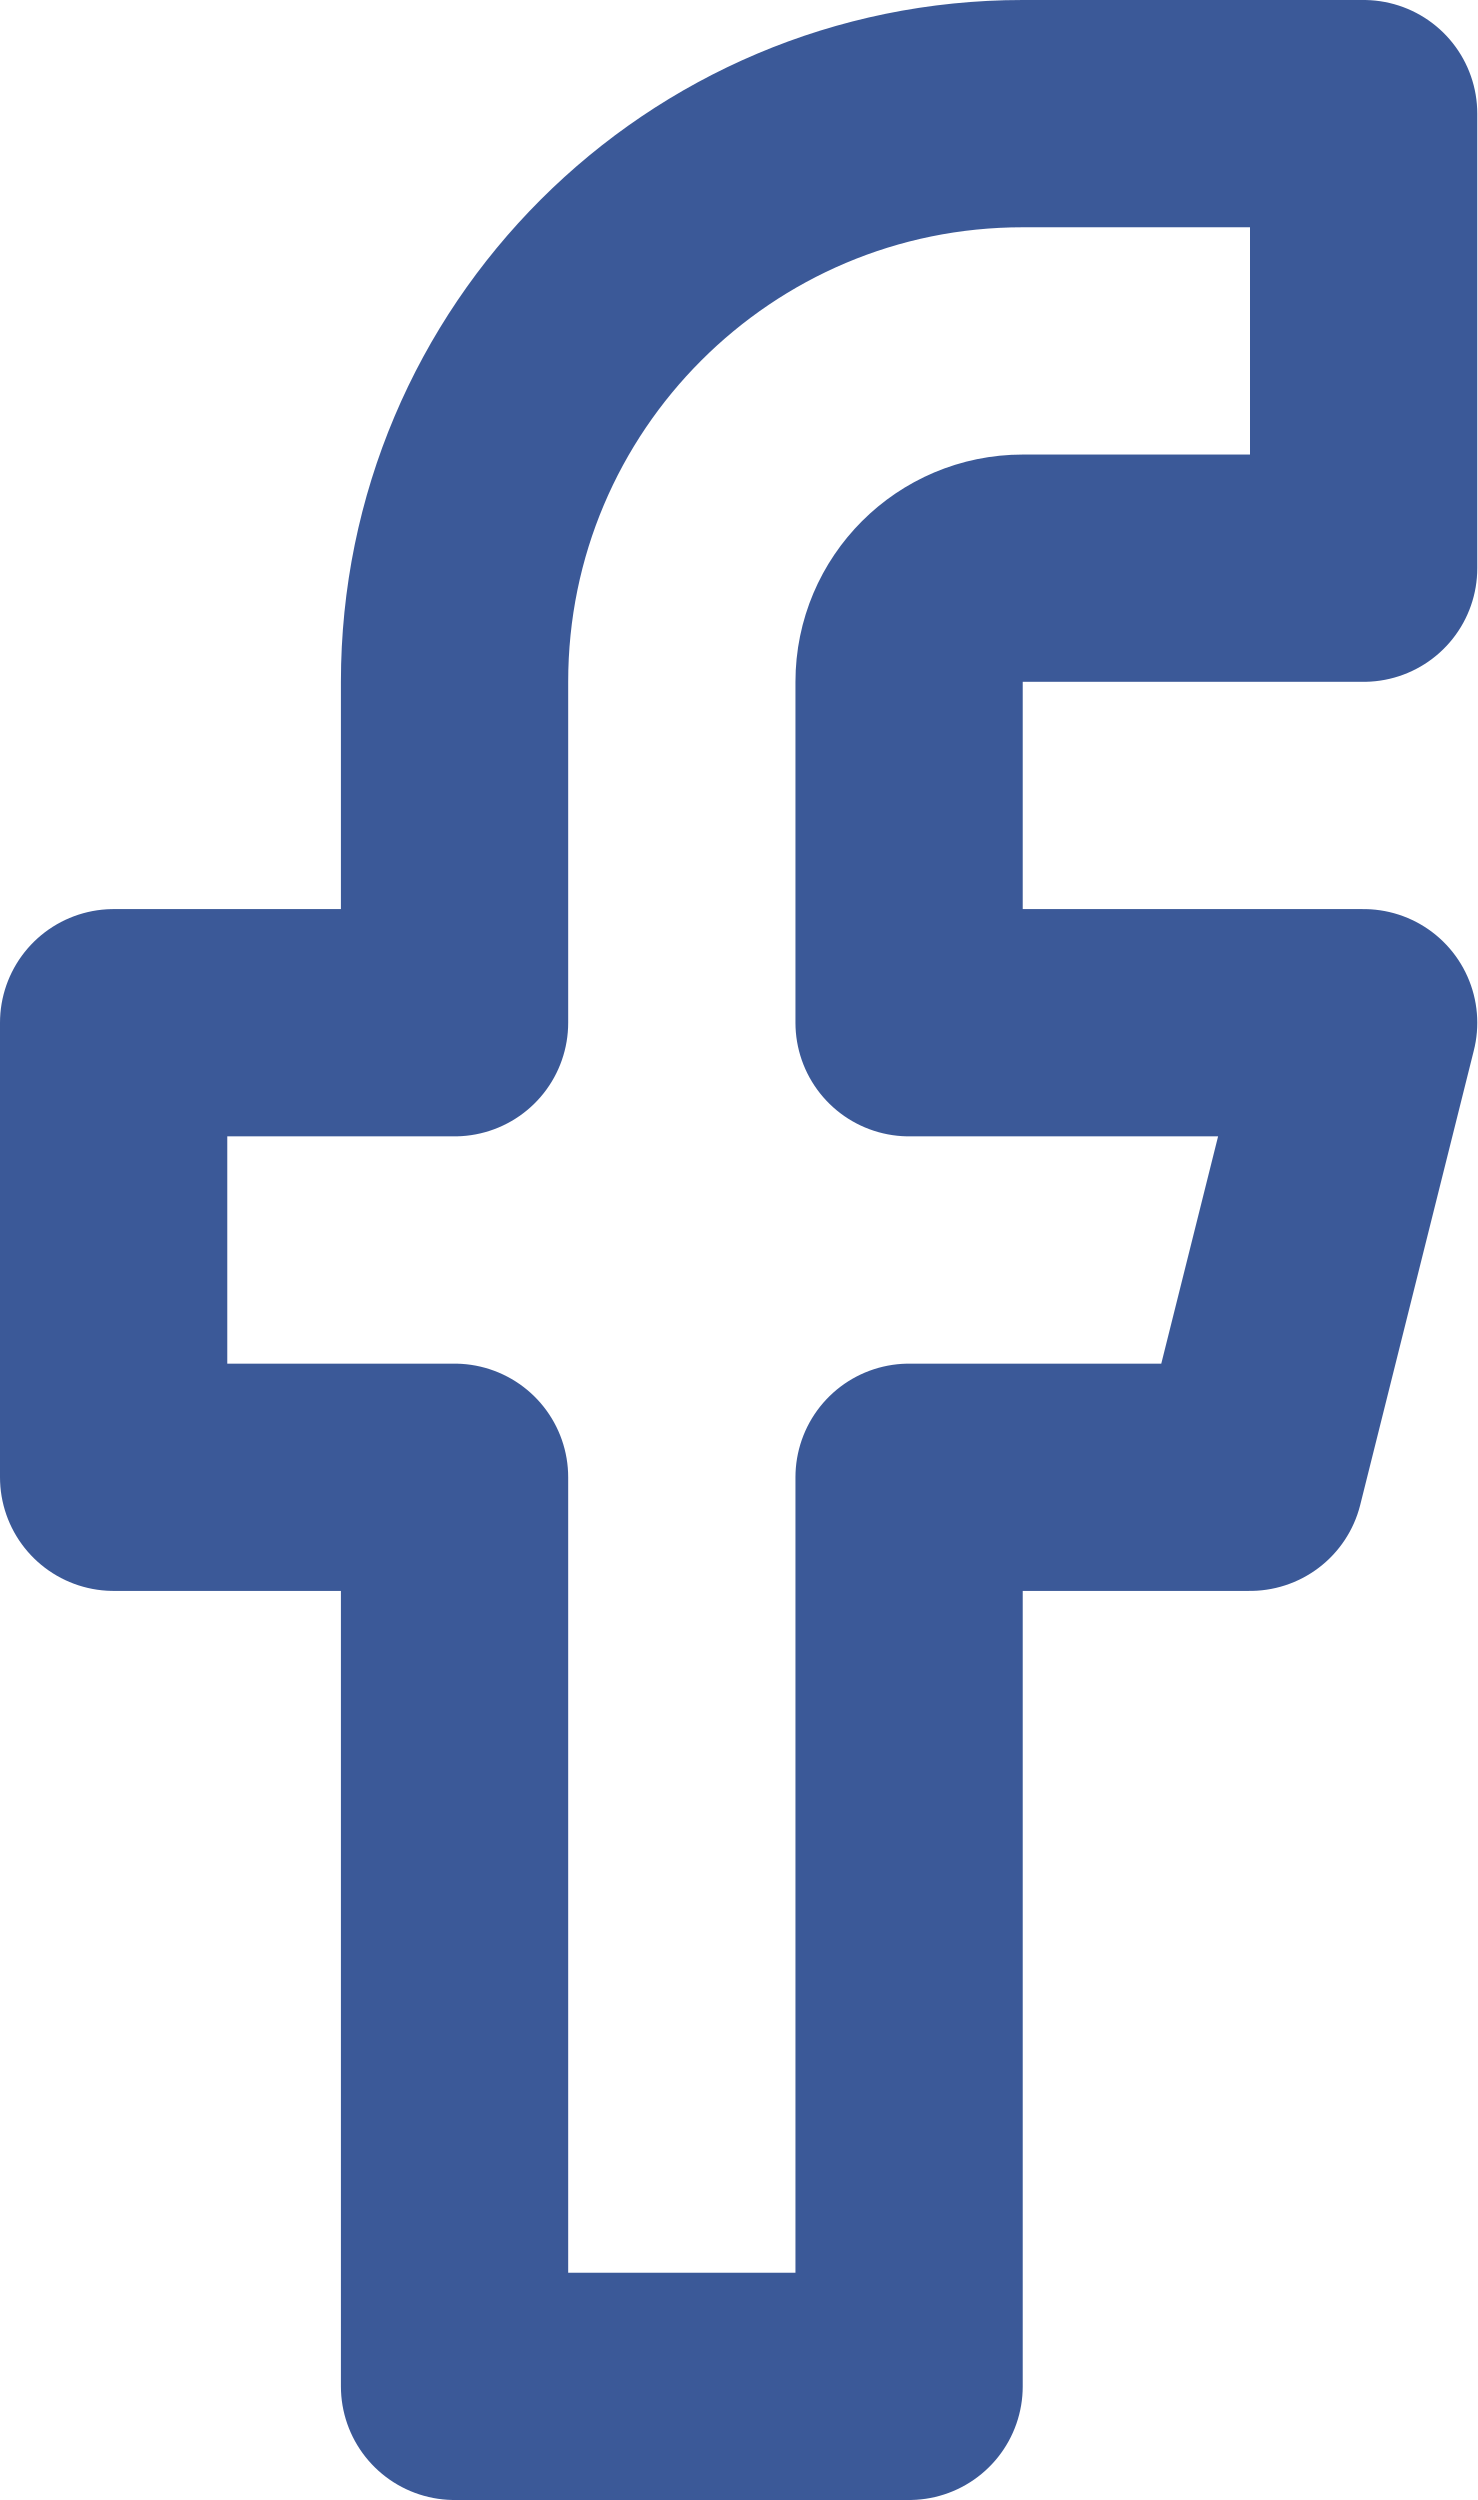
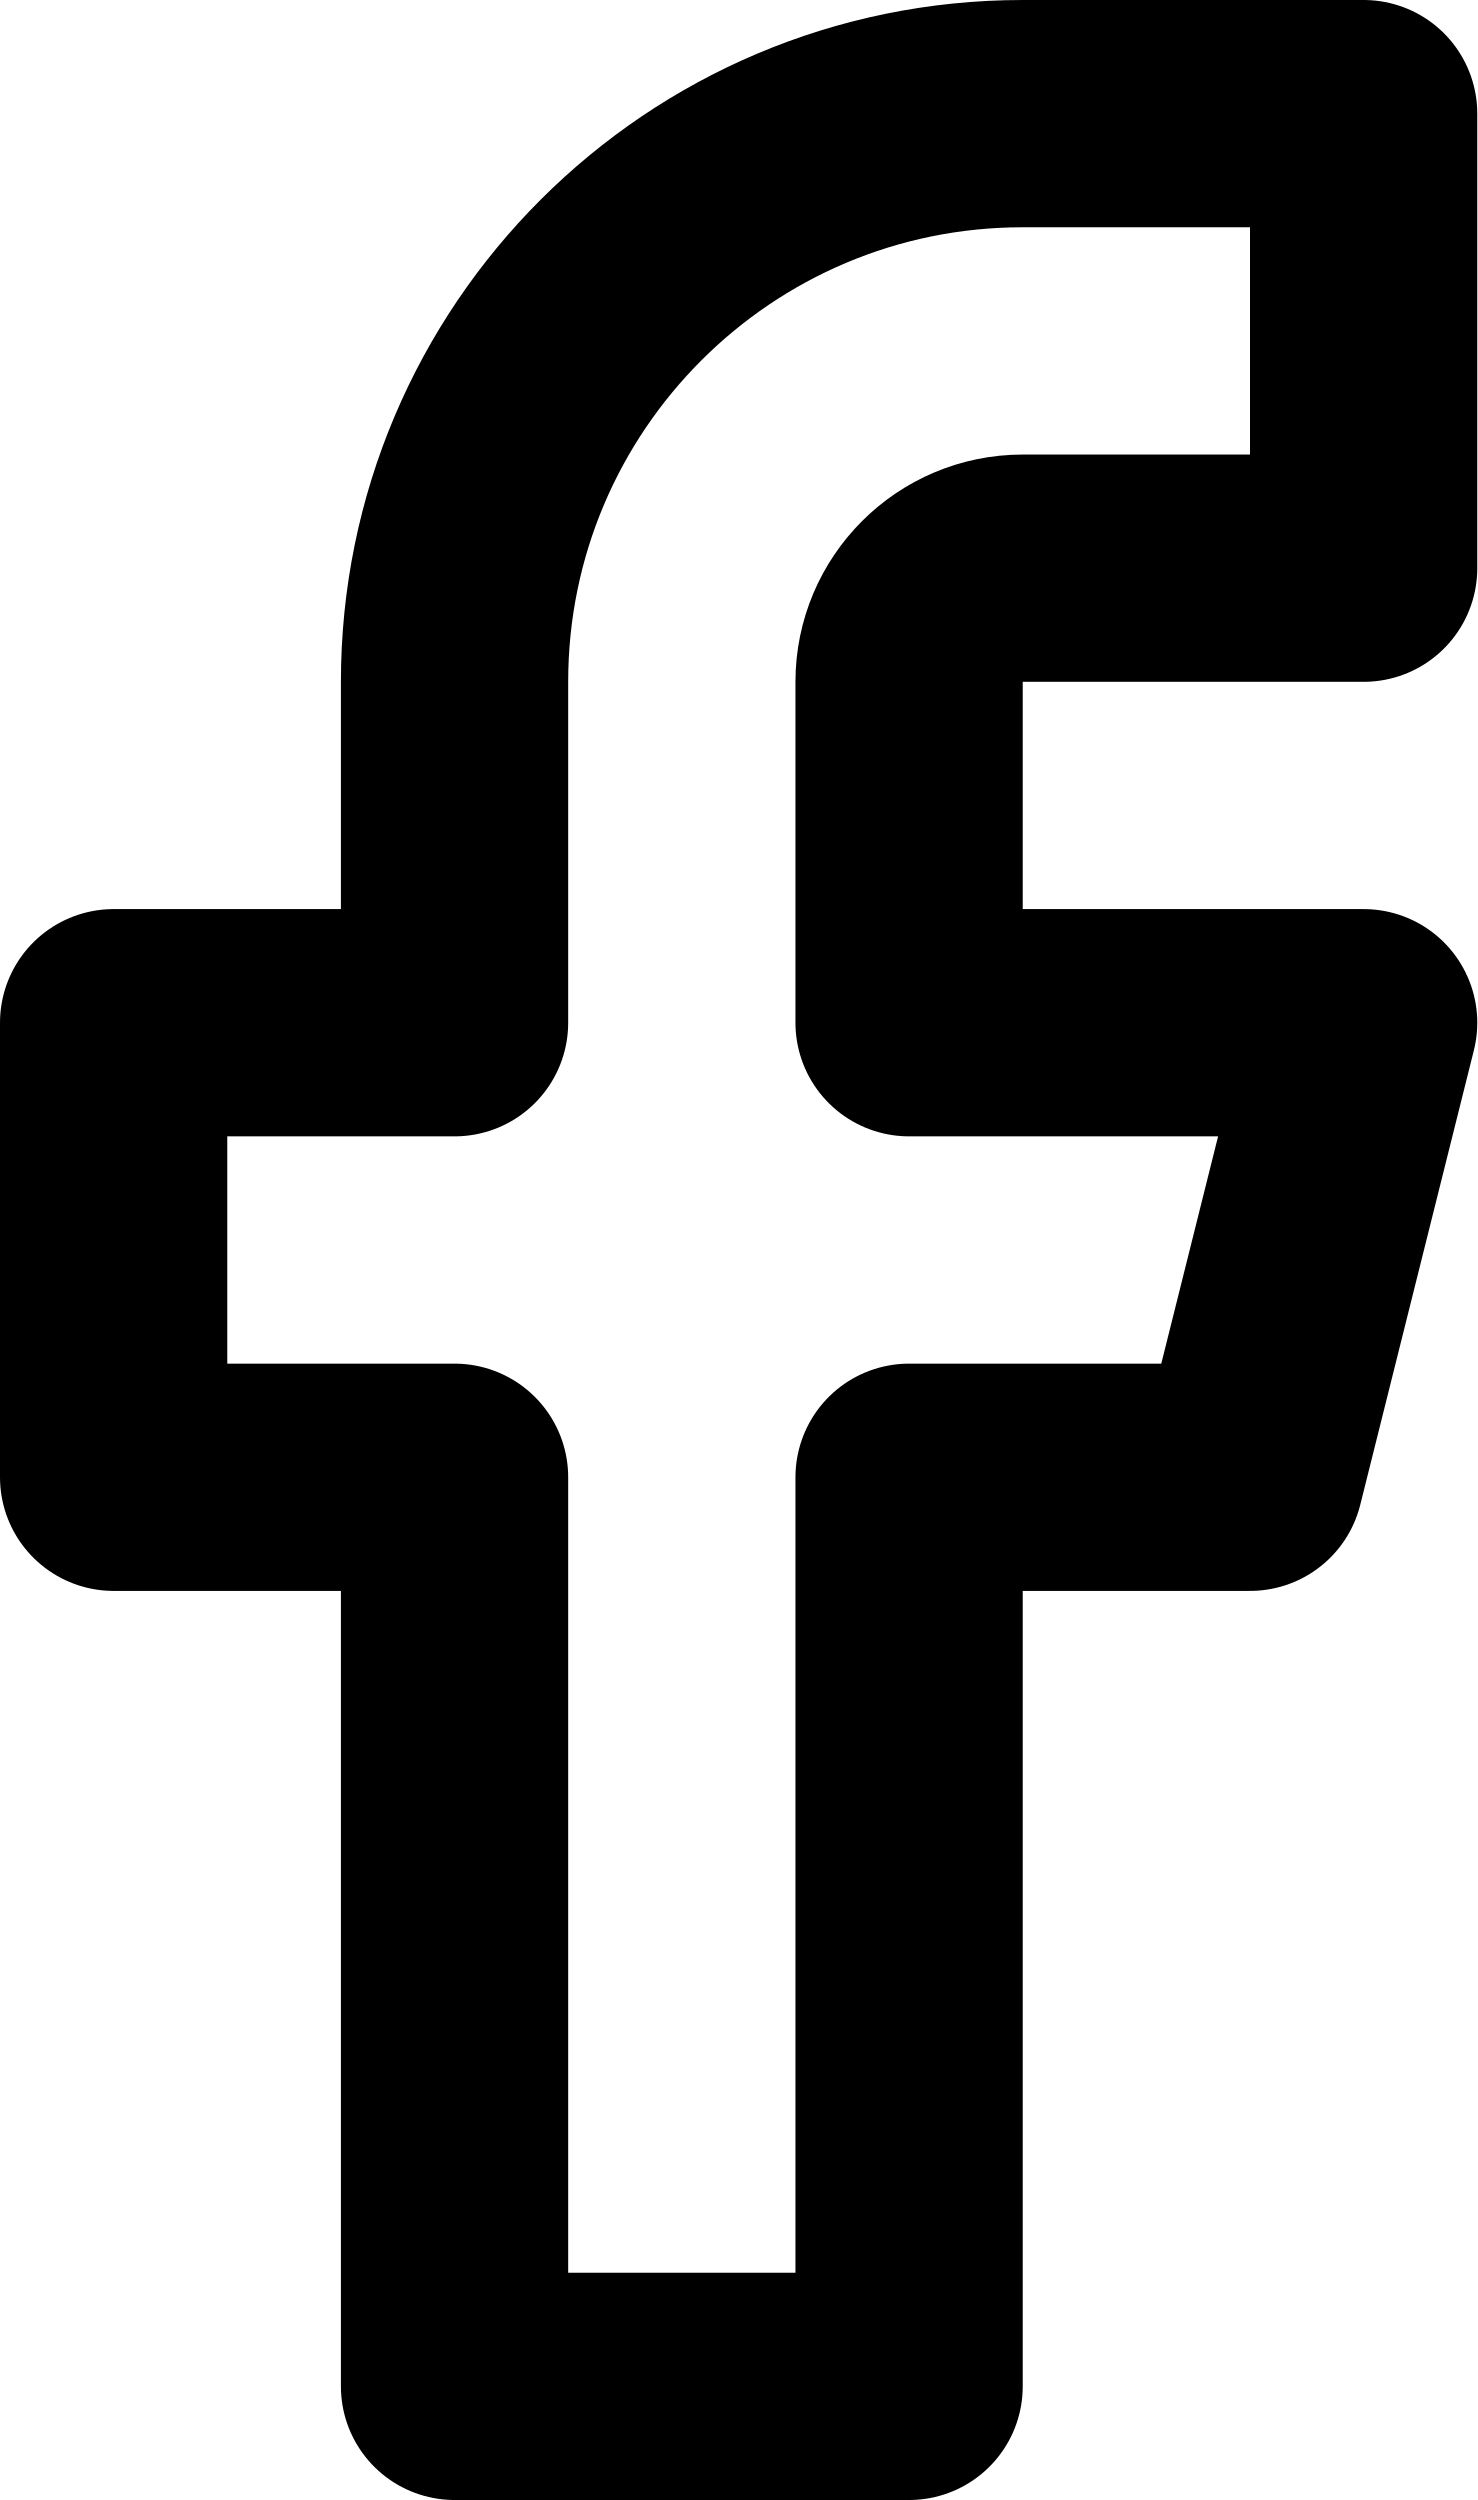
<svg xmlns="http://www.w3.org/2000/svg" width="13px" height="22px" viewBox="0 0 13 22" version="1.1">
  <defs />
  <g id="Page-1" stroke="none" stroke-width="1" fill="none" fill-rule="evenodd" stroke-linecap="round" stroke-linejoin="round">
-     <g id="Desktop" transform="translate(-100, -364)" stroke="#3B5998" stroke-width="2">
+     <g id="Desktop" transform="translate(-100, -364)" stroke="#000" stroke-width="2">
      <g id="Content" transform="translate(0, 50)">
        <g id="Social" transform="translate(52, 315)">
          <g id="facebook" transform="translate(49, 0)">
            <path d="M11,0 L8,0 C5.239,4.4408921e-16 3,2.239 3,5 L3,8 L0,8 L0,12 L3,12 L3,20 L7,20 L7,12 L10,12 L11,8 L7,8 L7,5 C7,4.448 7.448,4 8,4 L11,4 L11,0 Z" id="Shape" />
          </g>
        </g>
      </g>
    </g>
  </g>
</svg>
